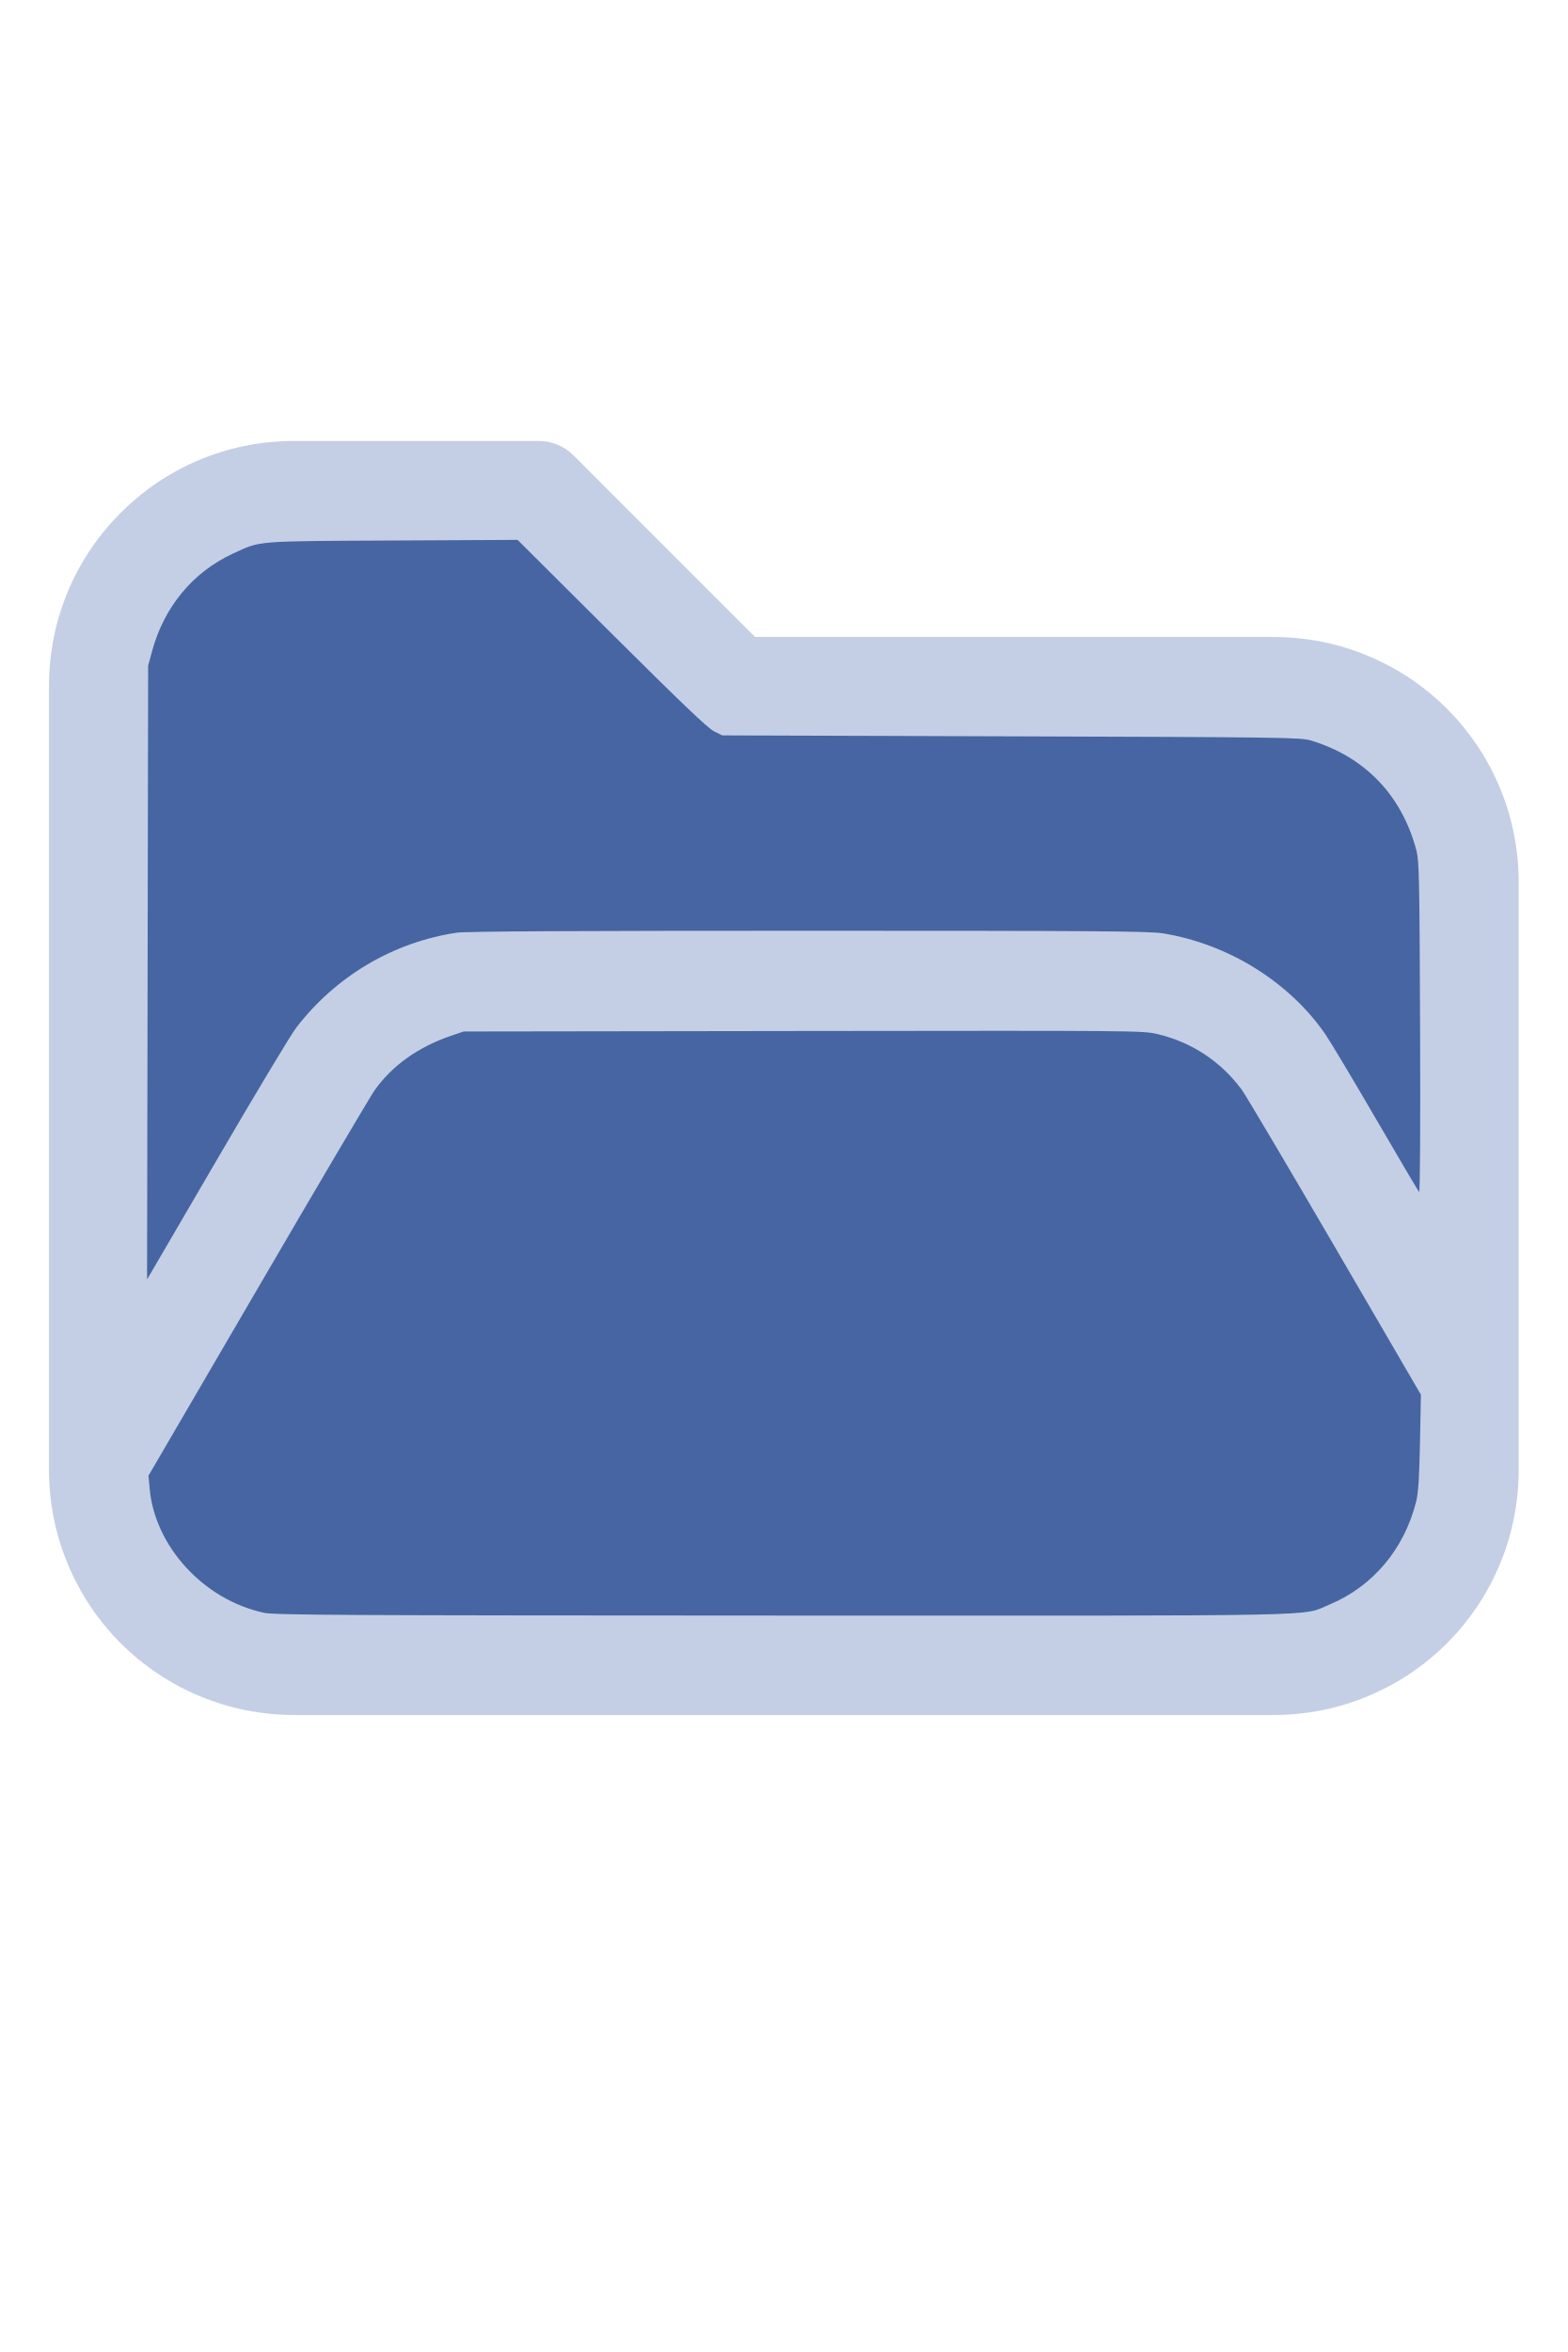
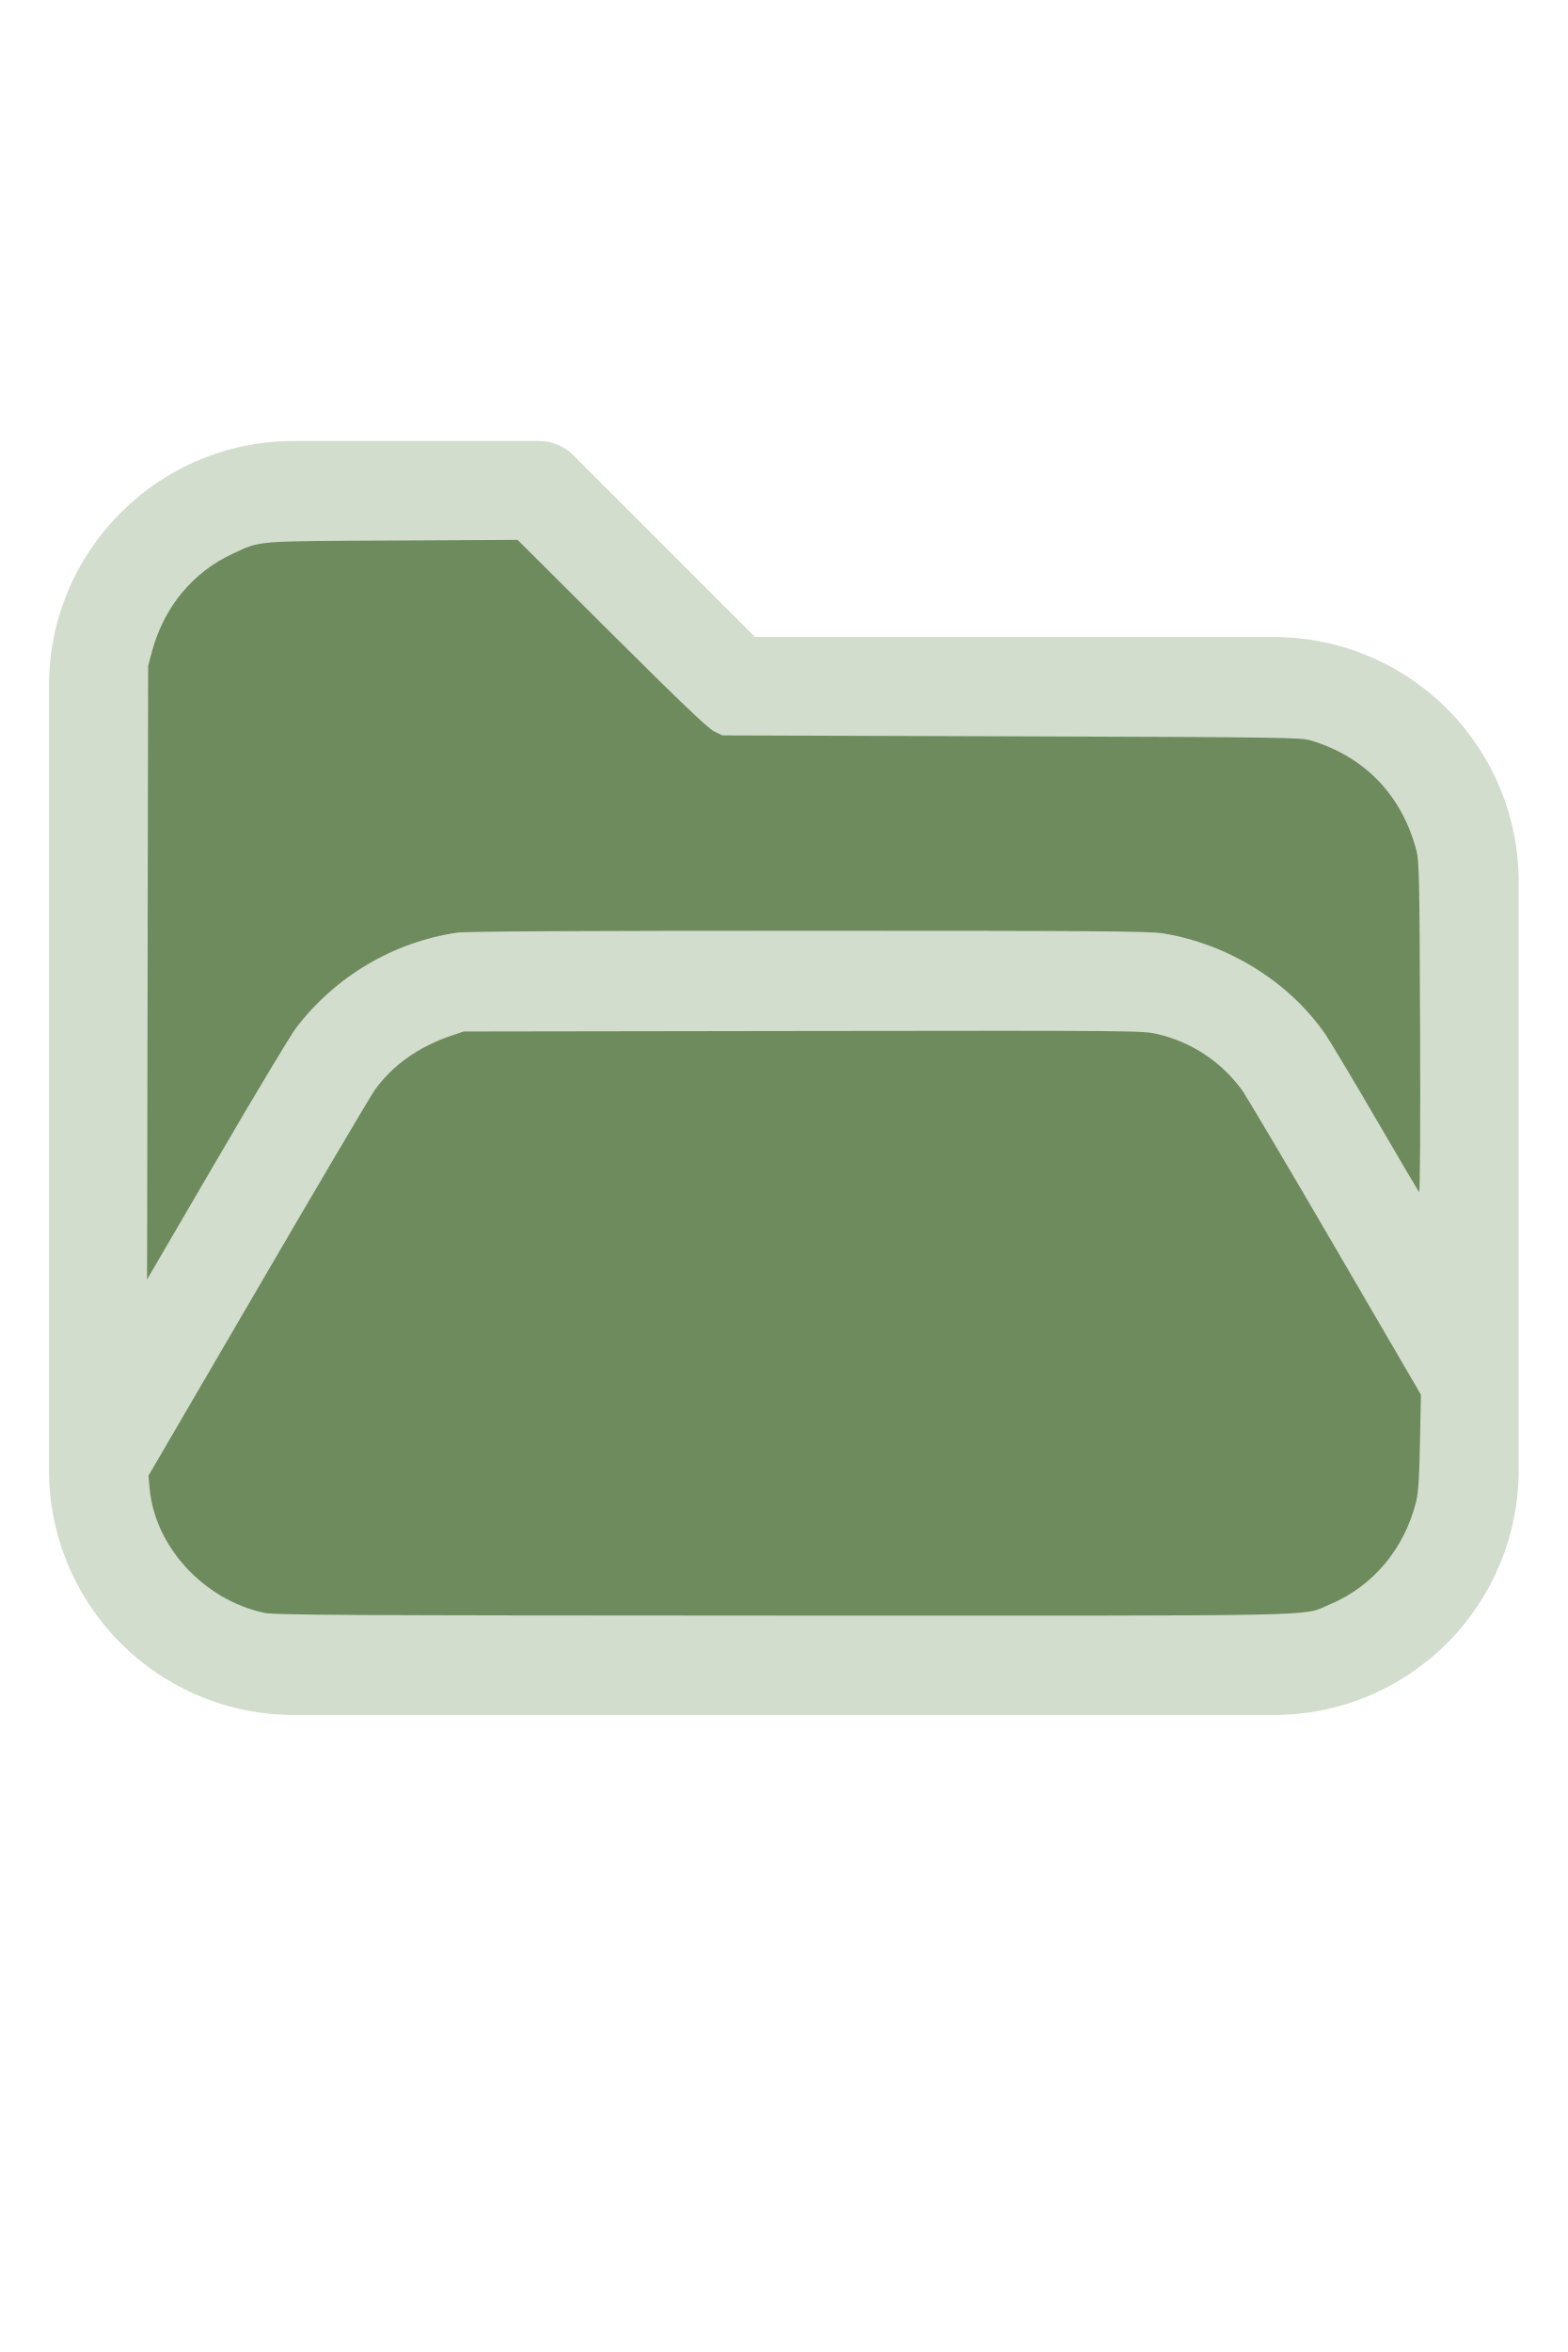
<svg xmlns="http://www.w3.org/2000/svg" version="1.1" width="16" height="24" viewBox="0 0 32 32" xml:space="preserve">
-   <g style="fill:#C4CFE5;">
+   <g style="fill:#D2DDCD;">
    <path d="M1,5.998l0,16.002c-0,1.326 0.527,2.598 1.464,3.536c0.938,0.937 2.21,1.464 3.536,1.464c5.322,0 14.678,-0 20,0c1.326,0 2.598,-0.527 3.536,-1.464c0.937,-0.938 1.464,-2.21 1.464,-3.536c0,-3.486 0,-8.514 0,-12c0,-1.326 -0.527,-2.598 -1.464,-3.536c-0.938,-0.937 -2.21,-1.464 -3.536,-1.464c-0,0 -10.586,0 -10.586,0c0,-0 -3.707,-3.707 -3.707,-3.707c-0.187,-0.188 -0.442,-0.293 -0.707,-0.293l-5.002,0c-2.76,0 -4.998,2.238 -4.998,4.998Zm28,14.415l-3.456,-5.925c-0.538,-0.921 -1.524,-1.488 -2.591,-1.488c-0,0 -12.905,0 -12.906,0c-1.067,0 -2.053,0.567 -2.591,1.488l-4.453,7.635c0.03,0.751 0.342,1.465 0.876,1.998c0.562,0.563 1.325,0.879 2.121,0.879l20,0c0.796,0 1.559,-0.316 2.121,-0.879c0.563,-0.562 0.879,-1.325 0.879,-2.121l0,-1.587Zm0,-3.969l0,-6.444c0,-0.796 -0.316,-1.559 -0.879,-2.121c-0.562,-0.563 -1.325,-0.879 -2.121,-0.879c-7.738,0 -11,0 -11,0c-0.265,0 -0.52,-0.105 -0.707,-0.293c-0,0 -3.707,-3.707 -3.707,-3.707c-0,0 -4.588,0 -4.588,0c-1.656,0 -2.998,1.342 -2.998,2.998l0,12.16l2.729,-4.677c0.896,-1.536 2.54,-2.481 4.318,-2.481c3.354,0 9.552,0 12.906,0c1.778,0 3.422,0.945 4.318,2.481l1.729,2.963Z" />
  </g>
-   <g style="fill:#4665A2;stroke-width:0;">
+   <g style="fill:#6D8B5D;stroke-width:0;">
    <path d="M 5.388,24.913 C 4.16,24.651 3.157,23.559 3.054,22.371 L 3.031,22.116 5.261,18.294 C 6.487,16.191 7.56,14.373 7.645,14.253 8.004,13.746 8.542,13.363 9.21,13.137 l 0.255,-0.086 6.929,-0.01 c 6.805,-0.009 6.935,-0.008 7.234,0.063 0.696,0.165 1.29,0.557 1.715,1.13 0.082,0.11 0.939,1.557 1.905,3.215 l 1.756,3.014 -0.019,0.972 c -0.014,0.725 -0.034,1.032 -0.078,1.209 -0.243,0.971 -0.887,1.735 -1.772,2.103 -0.588,0.244 0.247,0.227 -11.162,0.224 -9.028,-0.003 -10.364,-0.01 -10.586,-0.057 z" />
    <path d="M 3.013,11.85 3.024,5.588 3.102,5.297 C 3.348,4.386 3.936,3.676 4.757,3.297 5.329,3.033 5.181,3.045 8.013,3.031 l 2.552,-0.013 1.919,1.911 c 1.404,1.398 1.964,1.933 2.089,1.995 l 0.171,0.084 5.898,0.019 c 5.553,0.018 5.91,0.023 6.116,0.085 1.102,0.332 1.857,1.118 2.154,2.244 0.056,0.214 0.064,0.564 0.075,3.622 0.008,2.032 -5.42e-4,3.371 -0.02,3.349 -0.018,-0.02 -0.414,-0.691 -0.88,-1.492 -0.466,-0.801 -0.931,-1.578 -1.033,-1.727 -0.736,-1.069 -1.984,-1.844 -3.316,-2.06 -0.28,-0.045 -1.345,-0.053 -7.239,-0.053 -4.714,-1.09e-4 -6.993,0.012 -7.172,0.039 -1.3,0.193 -2.477,0.89 -3.284,1.944 -0.108,0.141 -0.836,1.353 -1.618,2.695 L 3.002,18.111 Z" />
  </g>
</svg>
